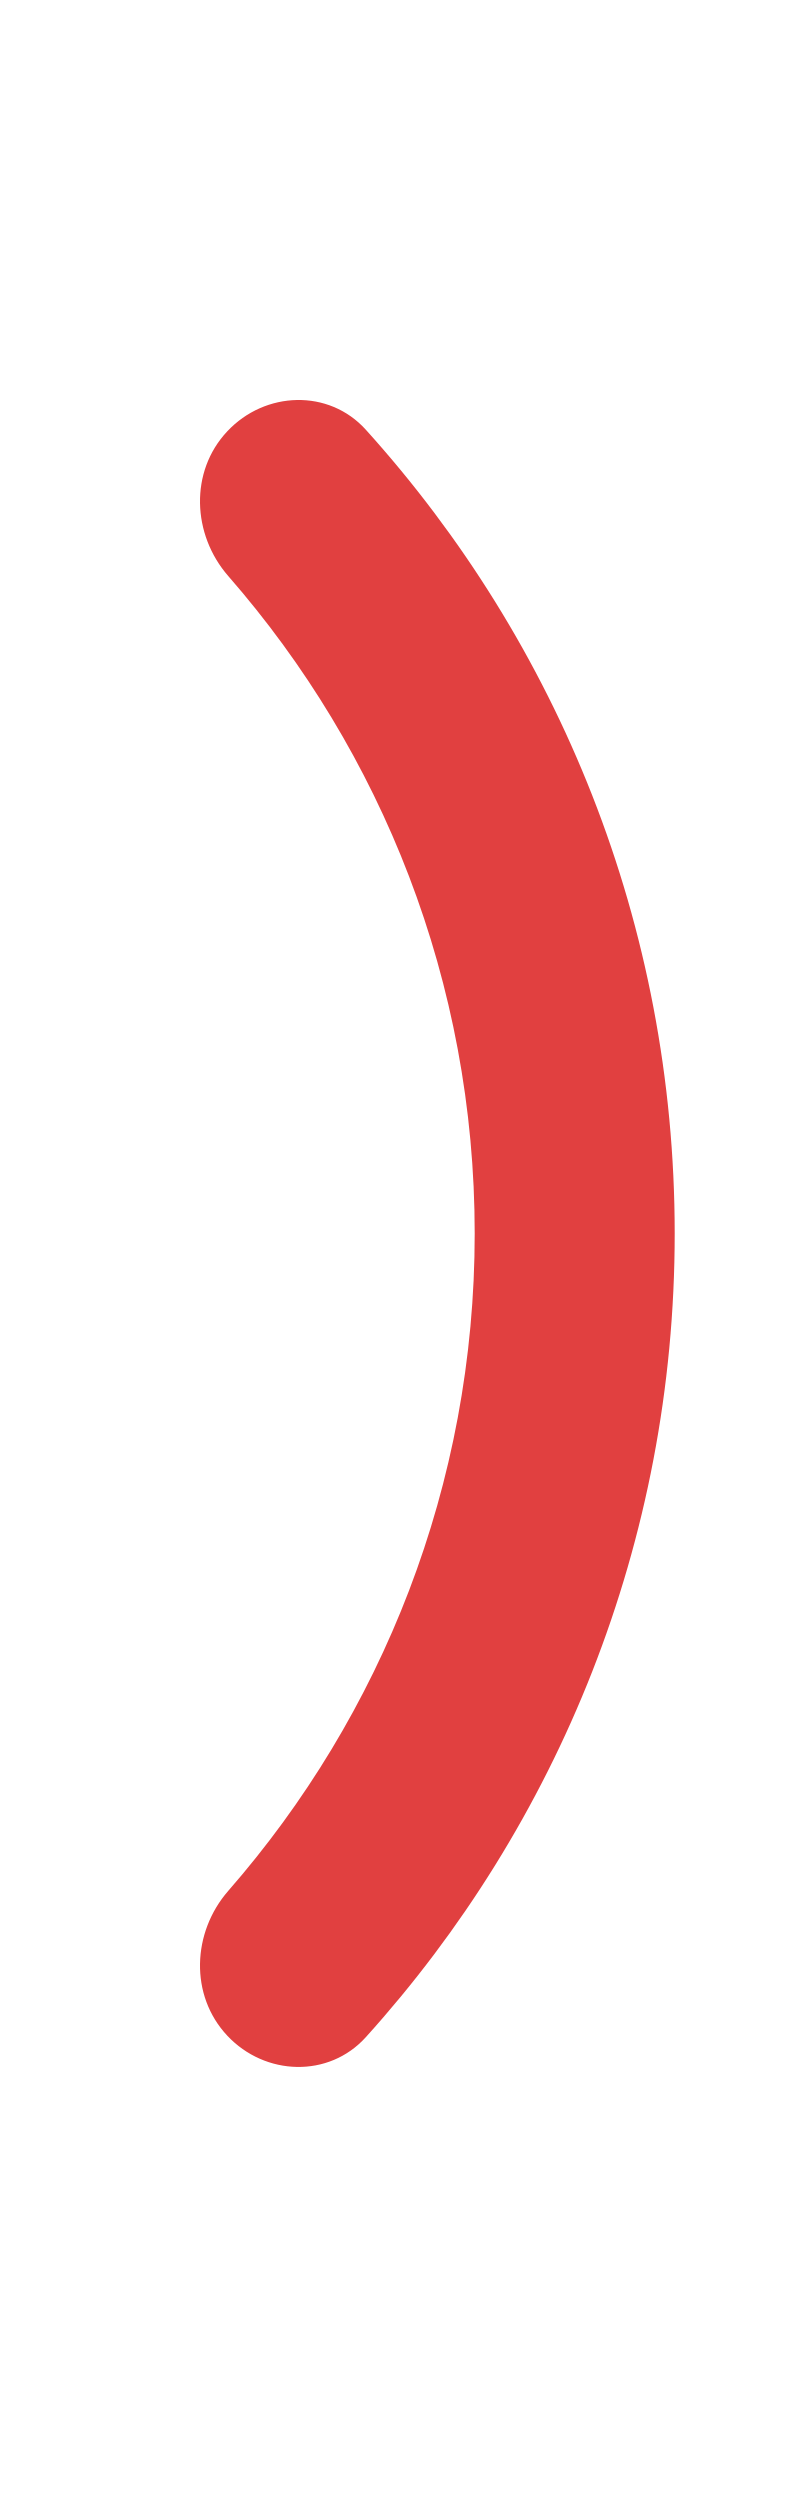
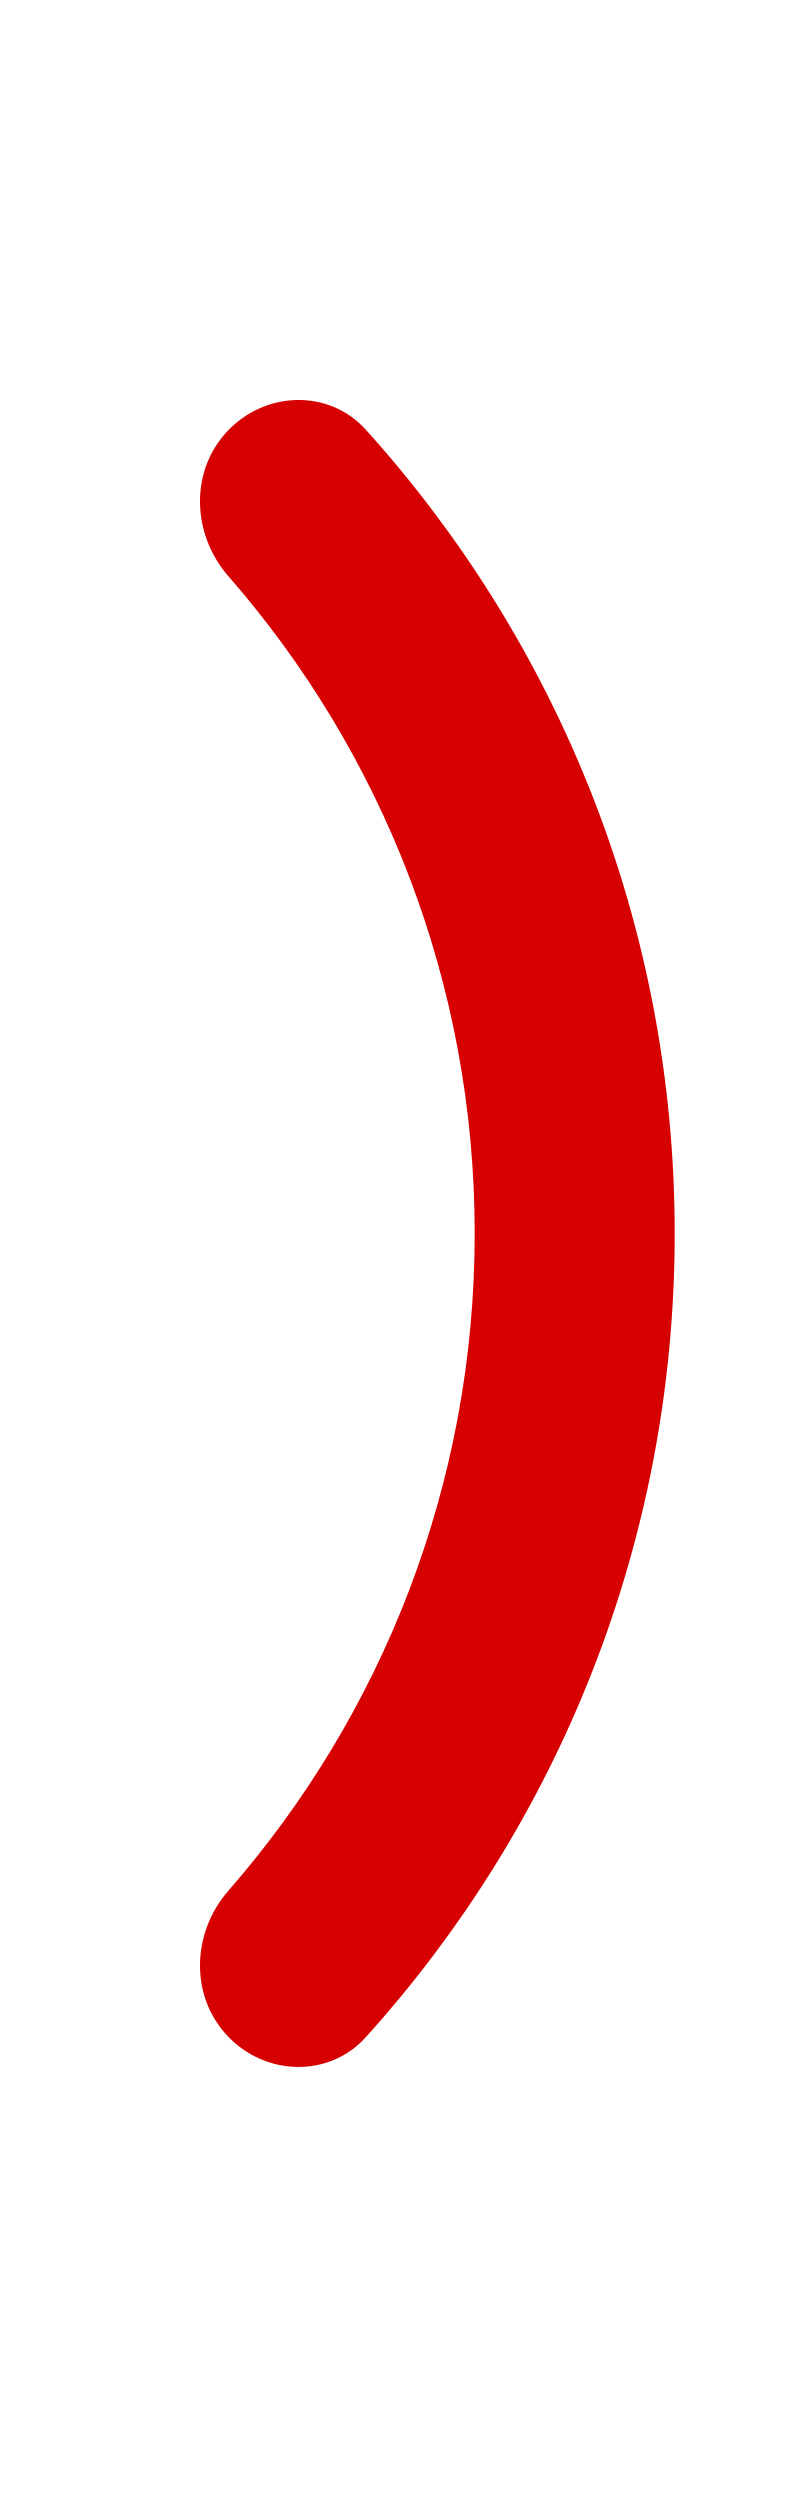
<svg xmlns="http://www.w3.org/2000/svg" width="8" height="25" viewBox="0 0 8 25" fill="none">
-   <path d="M6.747 12.335C6.747 15.426 5.578 18.245 3.658 20.372C3.288 20.782 2.651 20.76 2.273 20.357C1.895 19.954 1.92 19.324 2.283 18.908C3.817 17.151 4.747 14.851 4.747 12.335C4.747 9.818 3.817 7.519 2.283 5.761C1.92 5.345 1.895 4.715 2.273 4.313C2.651 3.91 3.288 3.887 3.658 4.297C5.578 6.425 6.747 9.243 6.747 12.335Z" fill="#d60000" fill-opacity="0.75" />
+   <path d="M6.747 12.335C6.747 15.426 5.578 18.245 3.658 20.372C3.288 20.782 2.651 20.76 2.273 20.357C1.895 19.954 1.92 19.324 2.283 18.908C3.817 17.151 4.747 14.851 4.747 12.335C4.747 9.818 3.817 7.519 2.283 5.761C1.92 5.345 1.895 4.715 2.273 4.313C2.651 3.91 3.288 3.887 3.658 4.297C5.578 6.425 6.747 9.243 6.747 12.335Z" fill="#d60000" fill-opacity="1.00" />
</svg>
